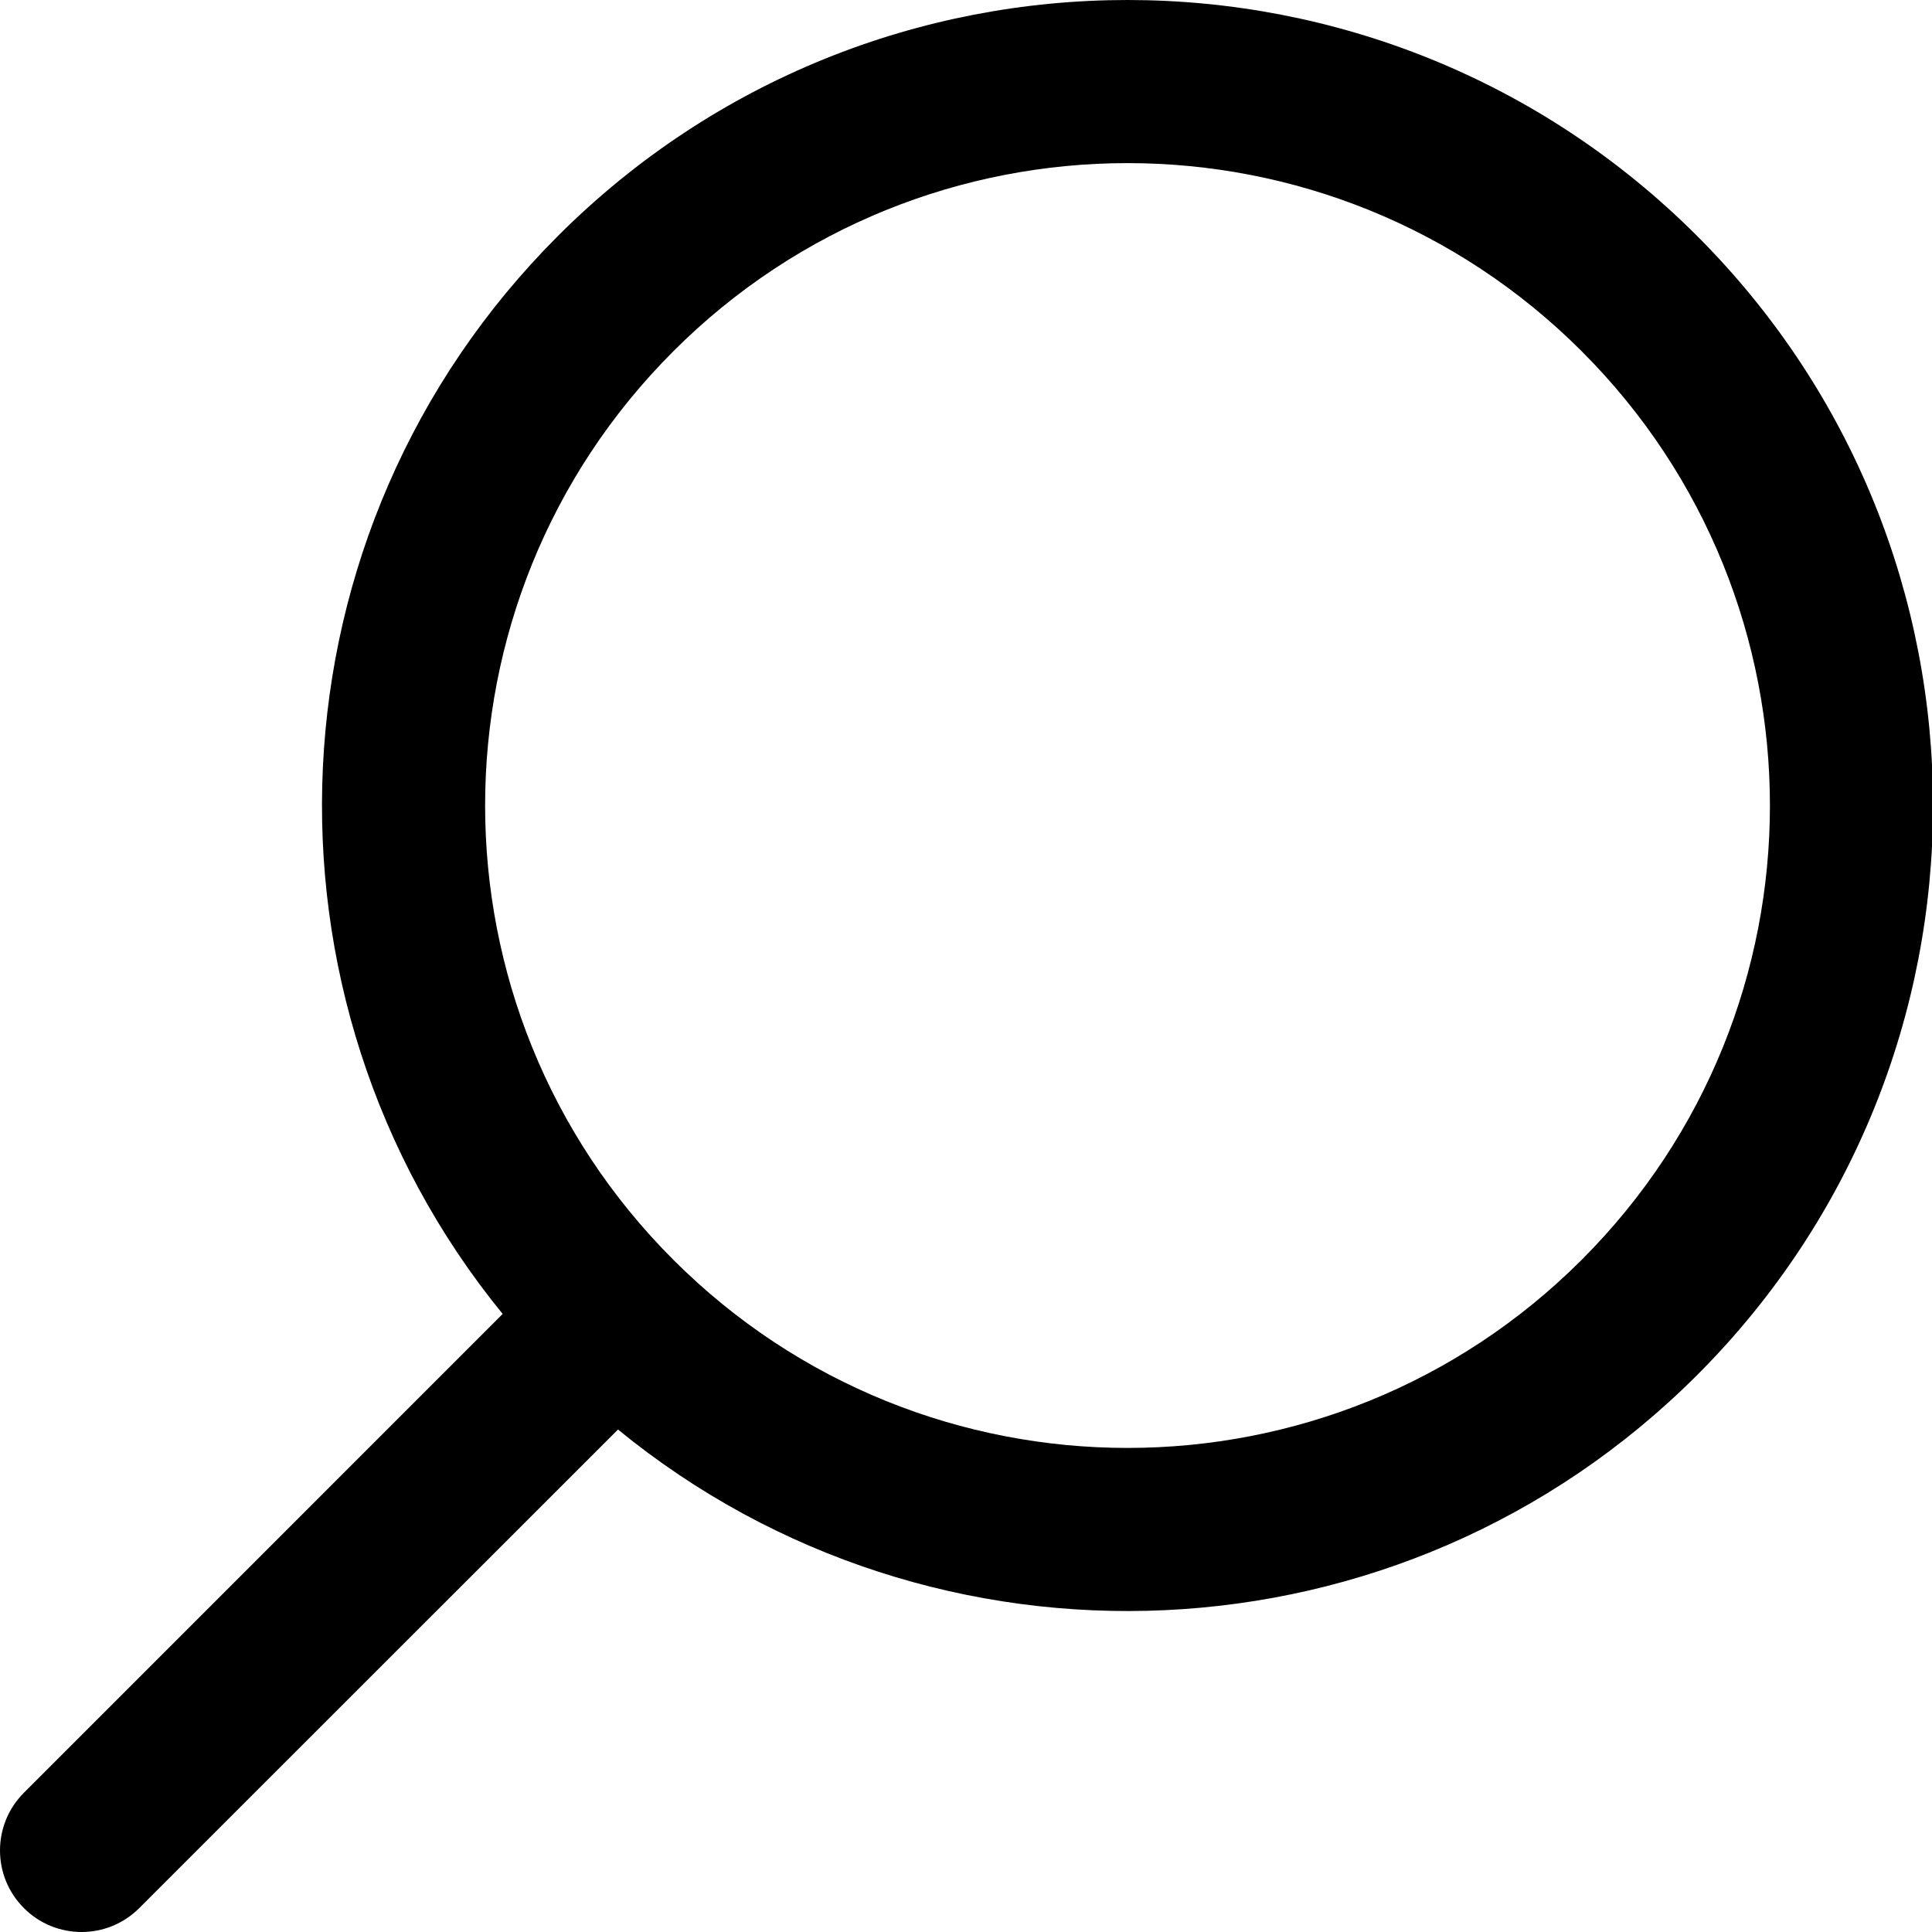
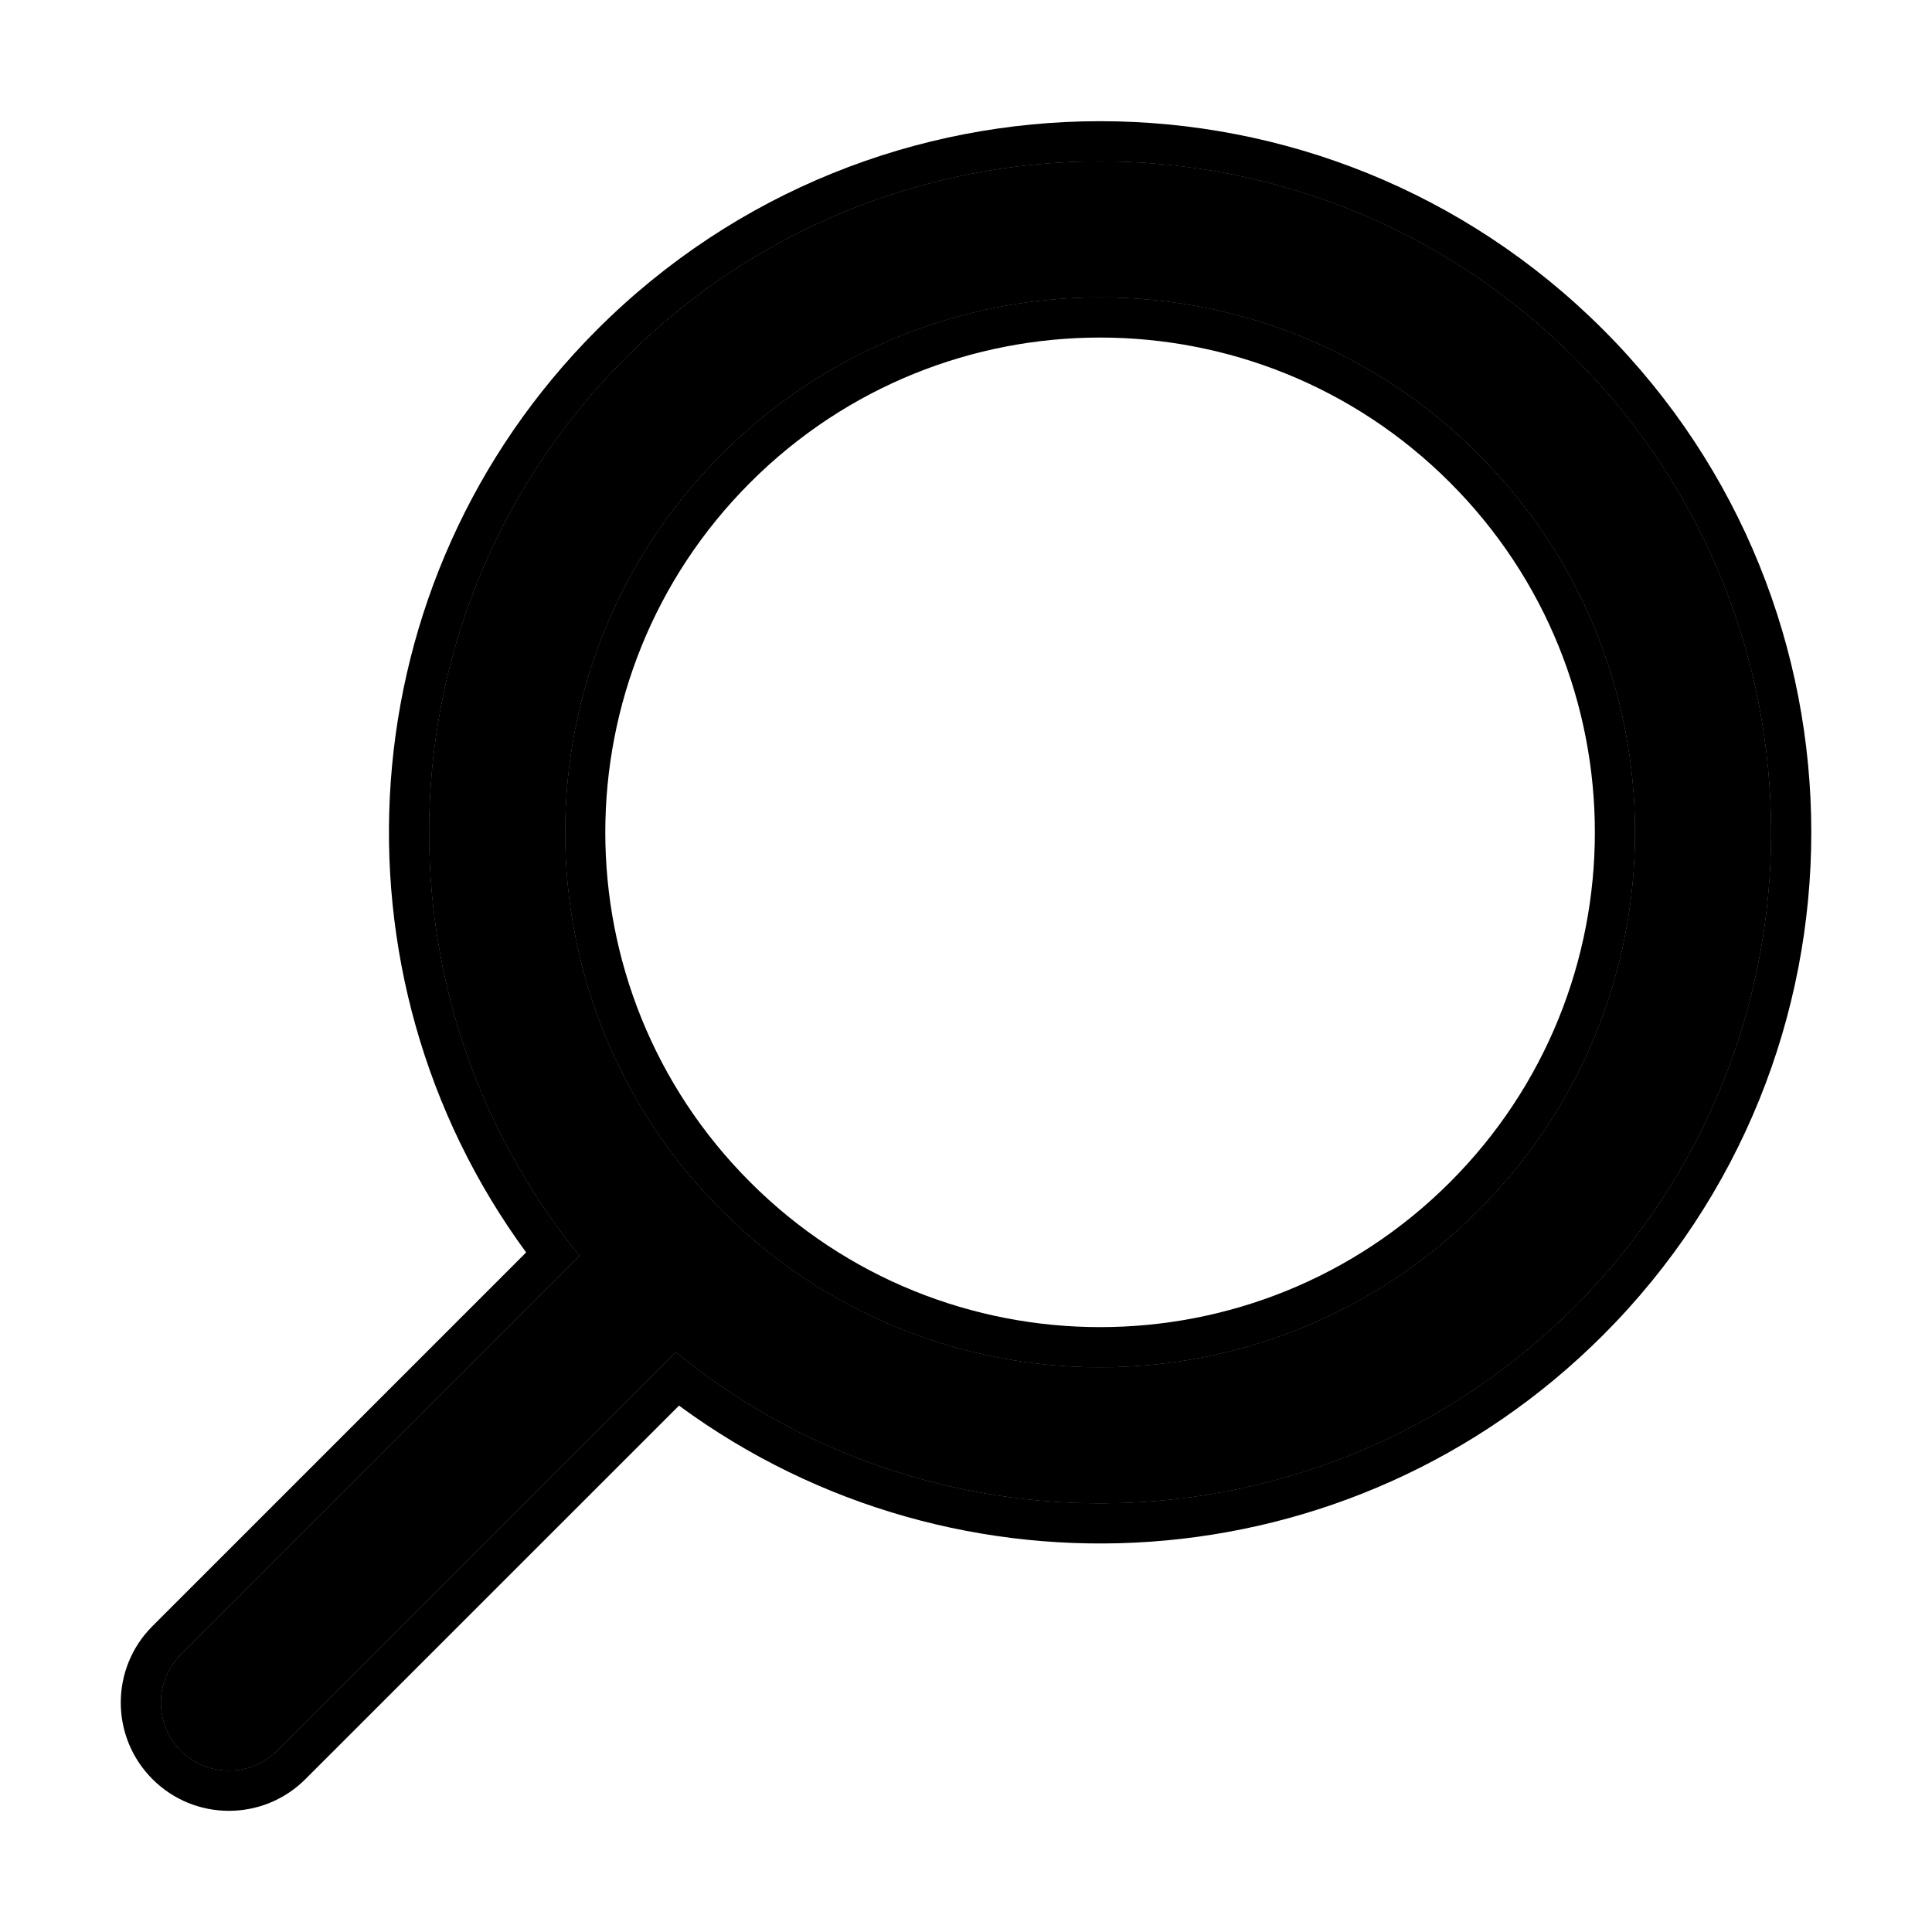
- <svg xmlns="http://www.w3.org/2000/svg" width="24px" height="24px" viewBox="0 0 24 24" version="1.1">
-   <g id="Assets" stroke="none" stroke-width="1" fill="none" fill-rule="evenodd">
-     <g id="assets" transform="translate(-763, -607)">
-       <g id="icon/Search" transform="translate(763, 607)">
-         <path d="M21.082,2.931 C24.99,6.839 24.99,13.174 21.082,17.082 C17.414,20.75 11.607,20.975 7.677,17.758 L1.73,23.703 C1.334,24.099 0.692,24.099 0.297,23.703 C-0.099,23.308 -0.099,22.666 0.297,22.27 L6.244,16.322 C3.038,12.392 3.267,6.594 6.931,2.931 C10.839,-0.977 17.174,-0.977 21.082,2.931 Z M8.364,4.364 C5.247,7.48 5.247,12.533 8.364,15.649 C11.48,18.766 16.533,18.766 19.649,15.649 C22.766,12.533 22.766,7.48 19.649,4.364 C16.533,1.247 11.48,1.247 8.364,4.364 Z" id="iconSearch" fill="#000" fill-rule="evenodd" />
-         <rect id="bound" x="0" y="0" width="24" height="24" />
-       </g>
-     </g>
-   </g>
+ <svg xmlns="http://www.w3.org/2000/svg" width="24" height="24" viewBox="0 0 24 24" fill="none">
+   <path fill-rule="evenodd" clip-rule="evenodd" d="M19.559 4.446C22.814 7.701 22.814 12.978 19.559 16.233C16.504 19.288 11.667 19.475 8.394 16.795L3.441 21.747C3.111 22.077 2.577 22.077 2.247 21.747C1.918 21.418 1.918 20.884 2.247 20.554L7.201 15.6C4.531 12.327 4.721 7.498 7.773 4.446C11.027 1.192 16.304 1.192 19.559 4.446ZM8.966 5.64C6.371 8.236 6.371 12.444 8.966 15.039C11.562 17.635 15.77 17.635 18.365 15.039C20.961 12.444 20.961 8.236 18.365 5.64C15.77 3.044 11.562 3.044 8.966 5.64Z" fill="#000" />
+   <path fill-rule="evenodd" clip-rule="evenodd" d="M19.559 4.446C22.814 7.701 22.814 12.978 19.559 16.233C16.504 19.288 11.667 19.475 8.394 16.795L3.441 21.747C3.111 22.077 2.577 22.077 2.247 21.747C1.918 21.418 1.918 20.884 2.247 20.554L7.201 15.6C4.531 12.327 4.721 7.498 7.773 4.446C11.027 1.192 16.304 1.192 19.559 4.446ZM8.966 5.64C6.371 8.236 6.371 12.444 8.966 15.039C11.562 17.635 15.77 17.635 18.365 15.039C20.961 12.444 20.961 8.236 18.365 5.64C15.77 3.044 11.562 3.044 8.966 5.64Z" fill="#000" />
+   <path fill-rule="evenodd" clip-rule="evenodd" d="M19.913 4.093C23.363 7.543 23.363 13.136 19.913 16.586C16.784 19.715 11.893 20.006 8.435 17.461L3.794 22.101C3.794 22.101 3.794 22.101 3.794 22.101C3.269 22.626 2.418 22.626 1.894 22.101C1.369 21.576 1.369 20.725 1.894 20.2C1.894 20.2 1.894 20.2 1.894 20.2L6.536 15.558C4 12.101 4.294 7.218 7.419 4.093C10.869 0.643 16.462 0.643 19.913 4.093ZM7.201 15.6L2.247 20.554C1.918 20.884 1.918 21.418 2.247 21.747C2.577 22.077 3.111 22.077 3.441 21.747L8.394 16.795C11.667 19.475 16.504 19.288 19.559 16.233C22.814 12.978 22.814 7.701 19.559 4.446C16.304 1.192 11.027 1.192 7.773 4.446C4.721 7.498 4.531 12.327 7.201 15.6ZM9.32 5.994C6.919 8.394 6.919 12.286 9.32 14.686C11.72 17.086 15.612 17.086 18.012 14.686C20.412 12.286 20.412 8.394 18.012 5.994C15.612 3.593 11.72 3.593 9.32 5.994ZM8.966 15.039C6.371 12.444 6.371 8.236 8.966 5.64C11.562 3.044 15.77 3.044 18.365 5.64C20.961 8.236 20.961 12.444 18.365 15.039C15.77 17.635 11.562 17.635 8.966 15.039Z" fill="#000" />
</svg>
